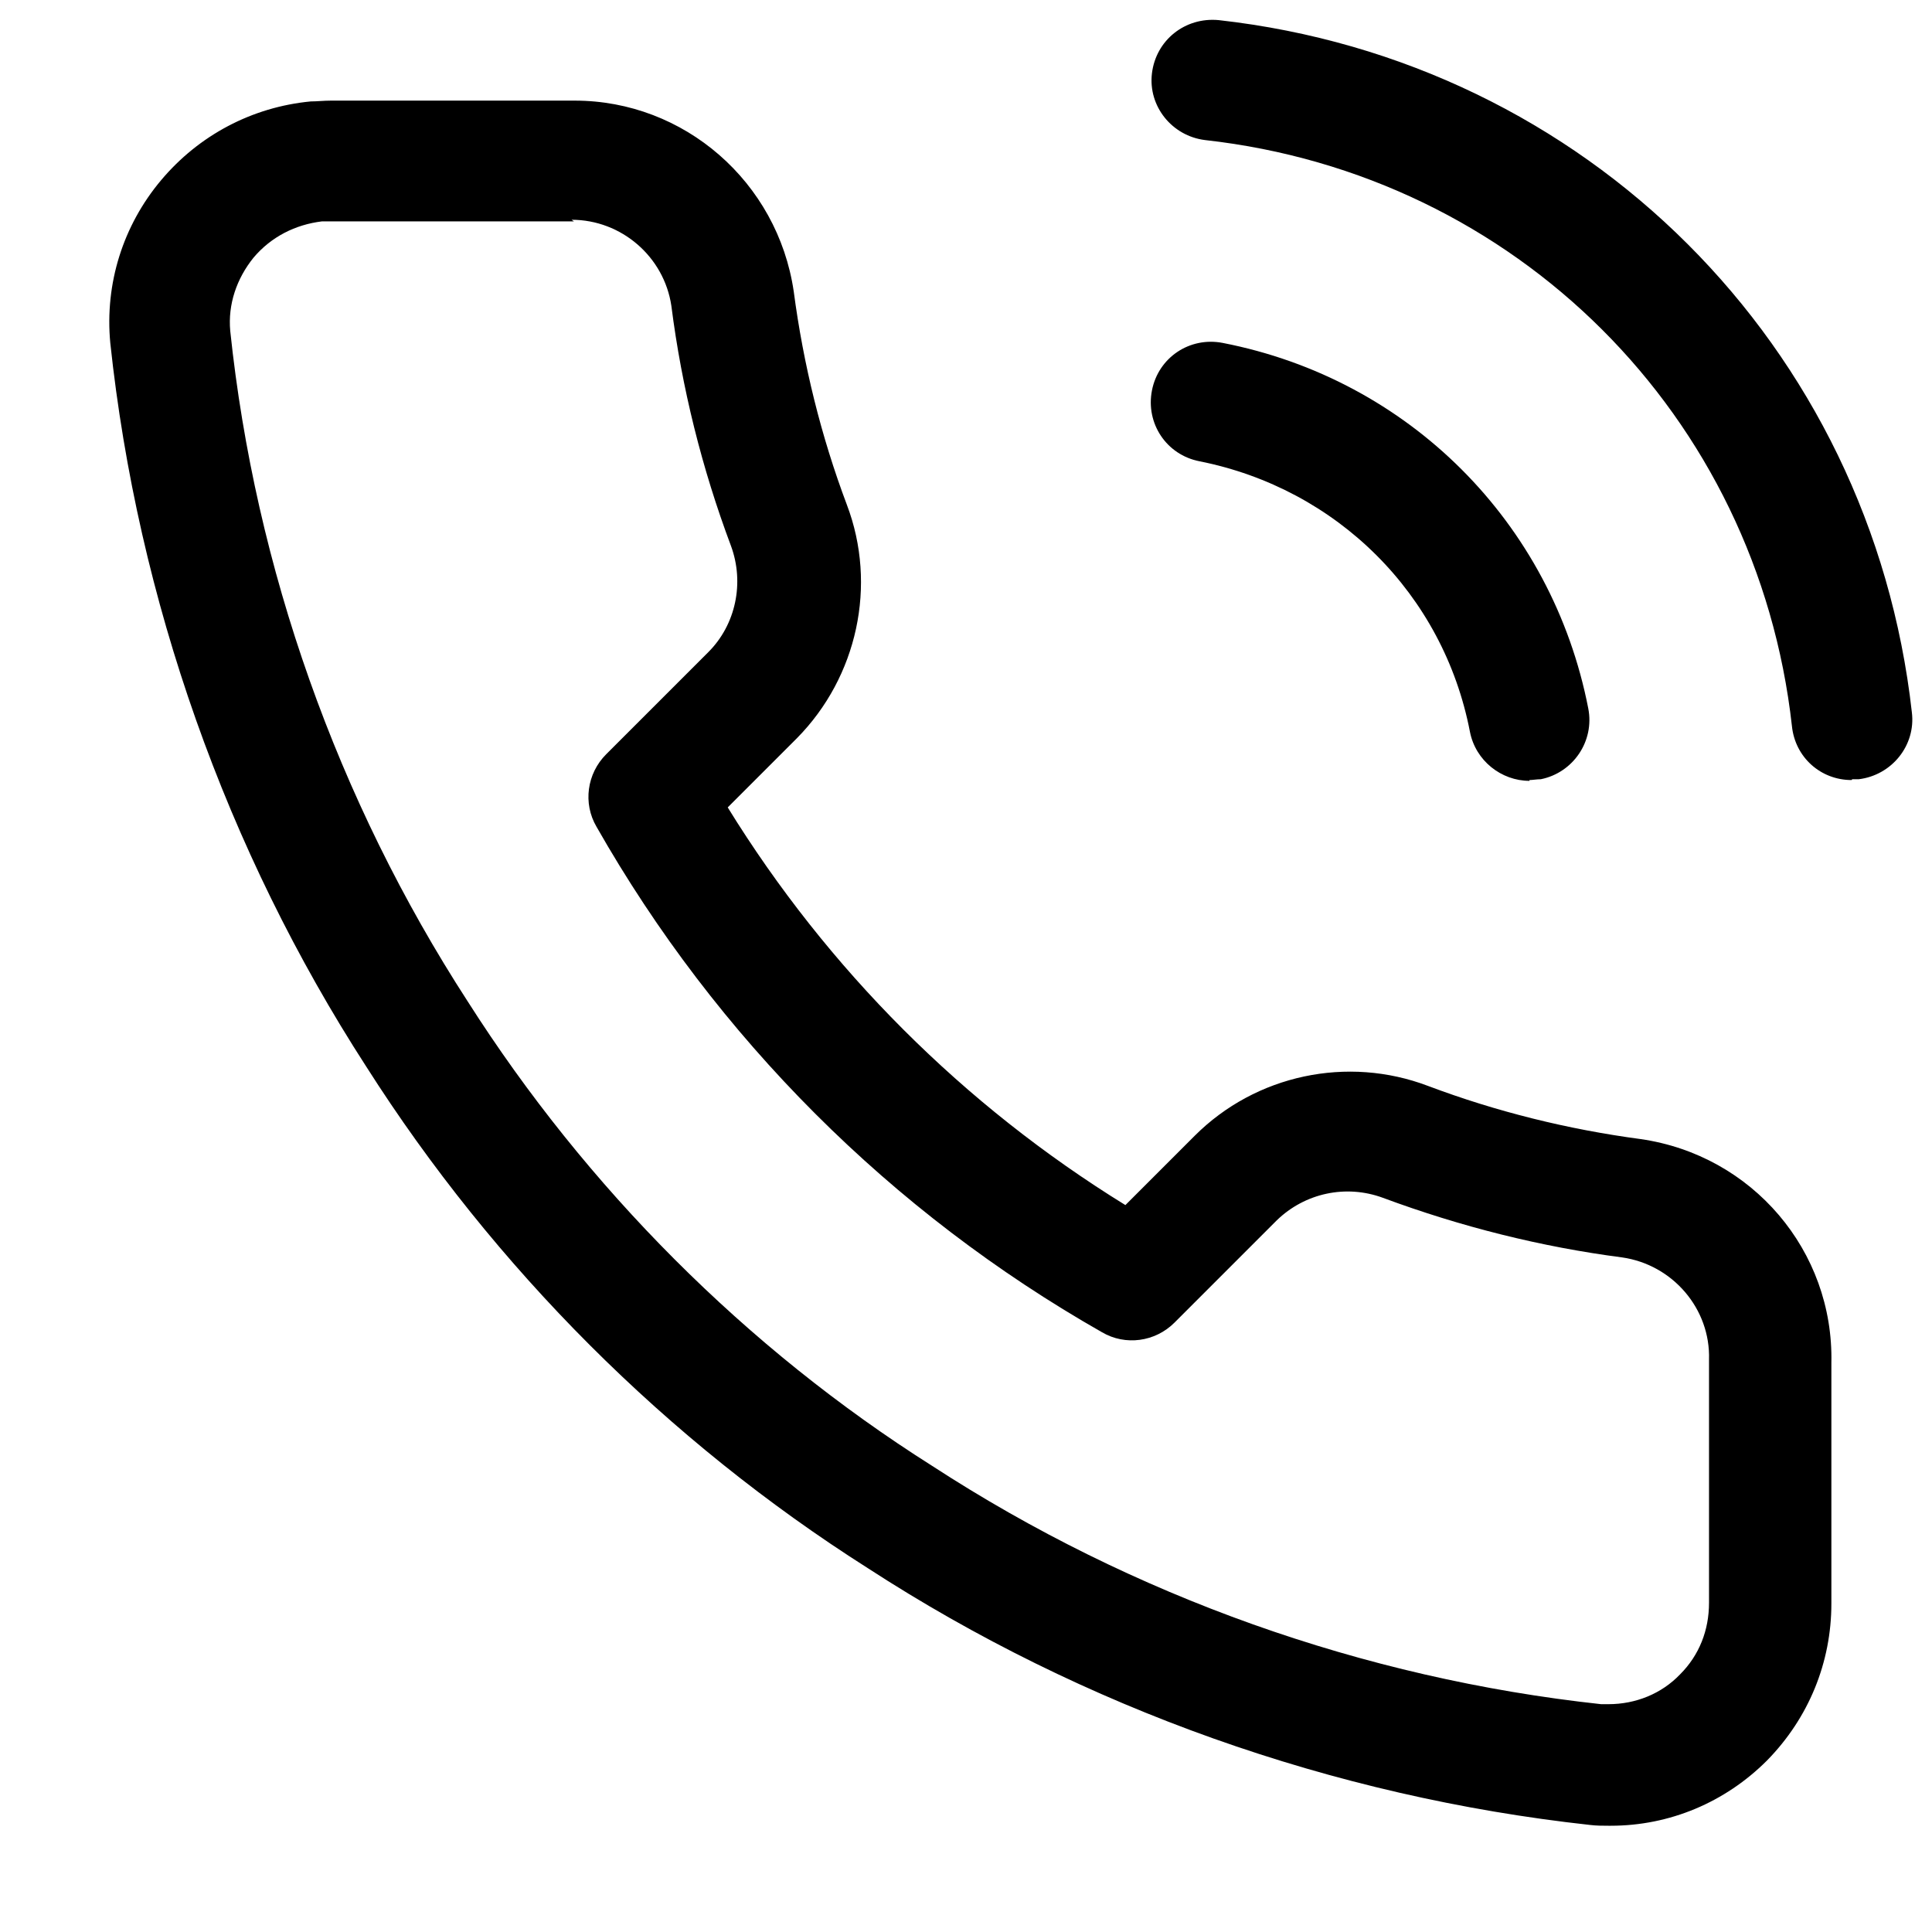
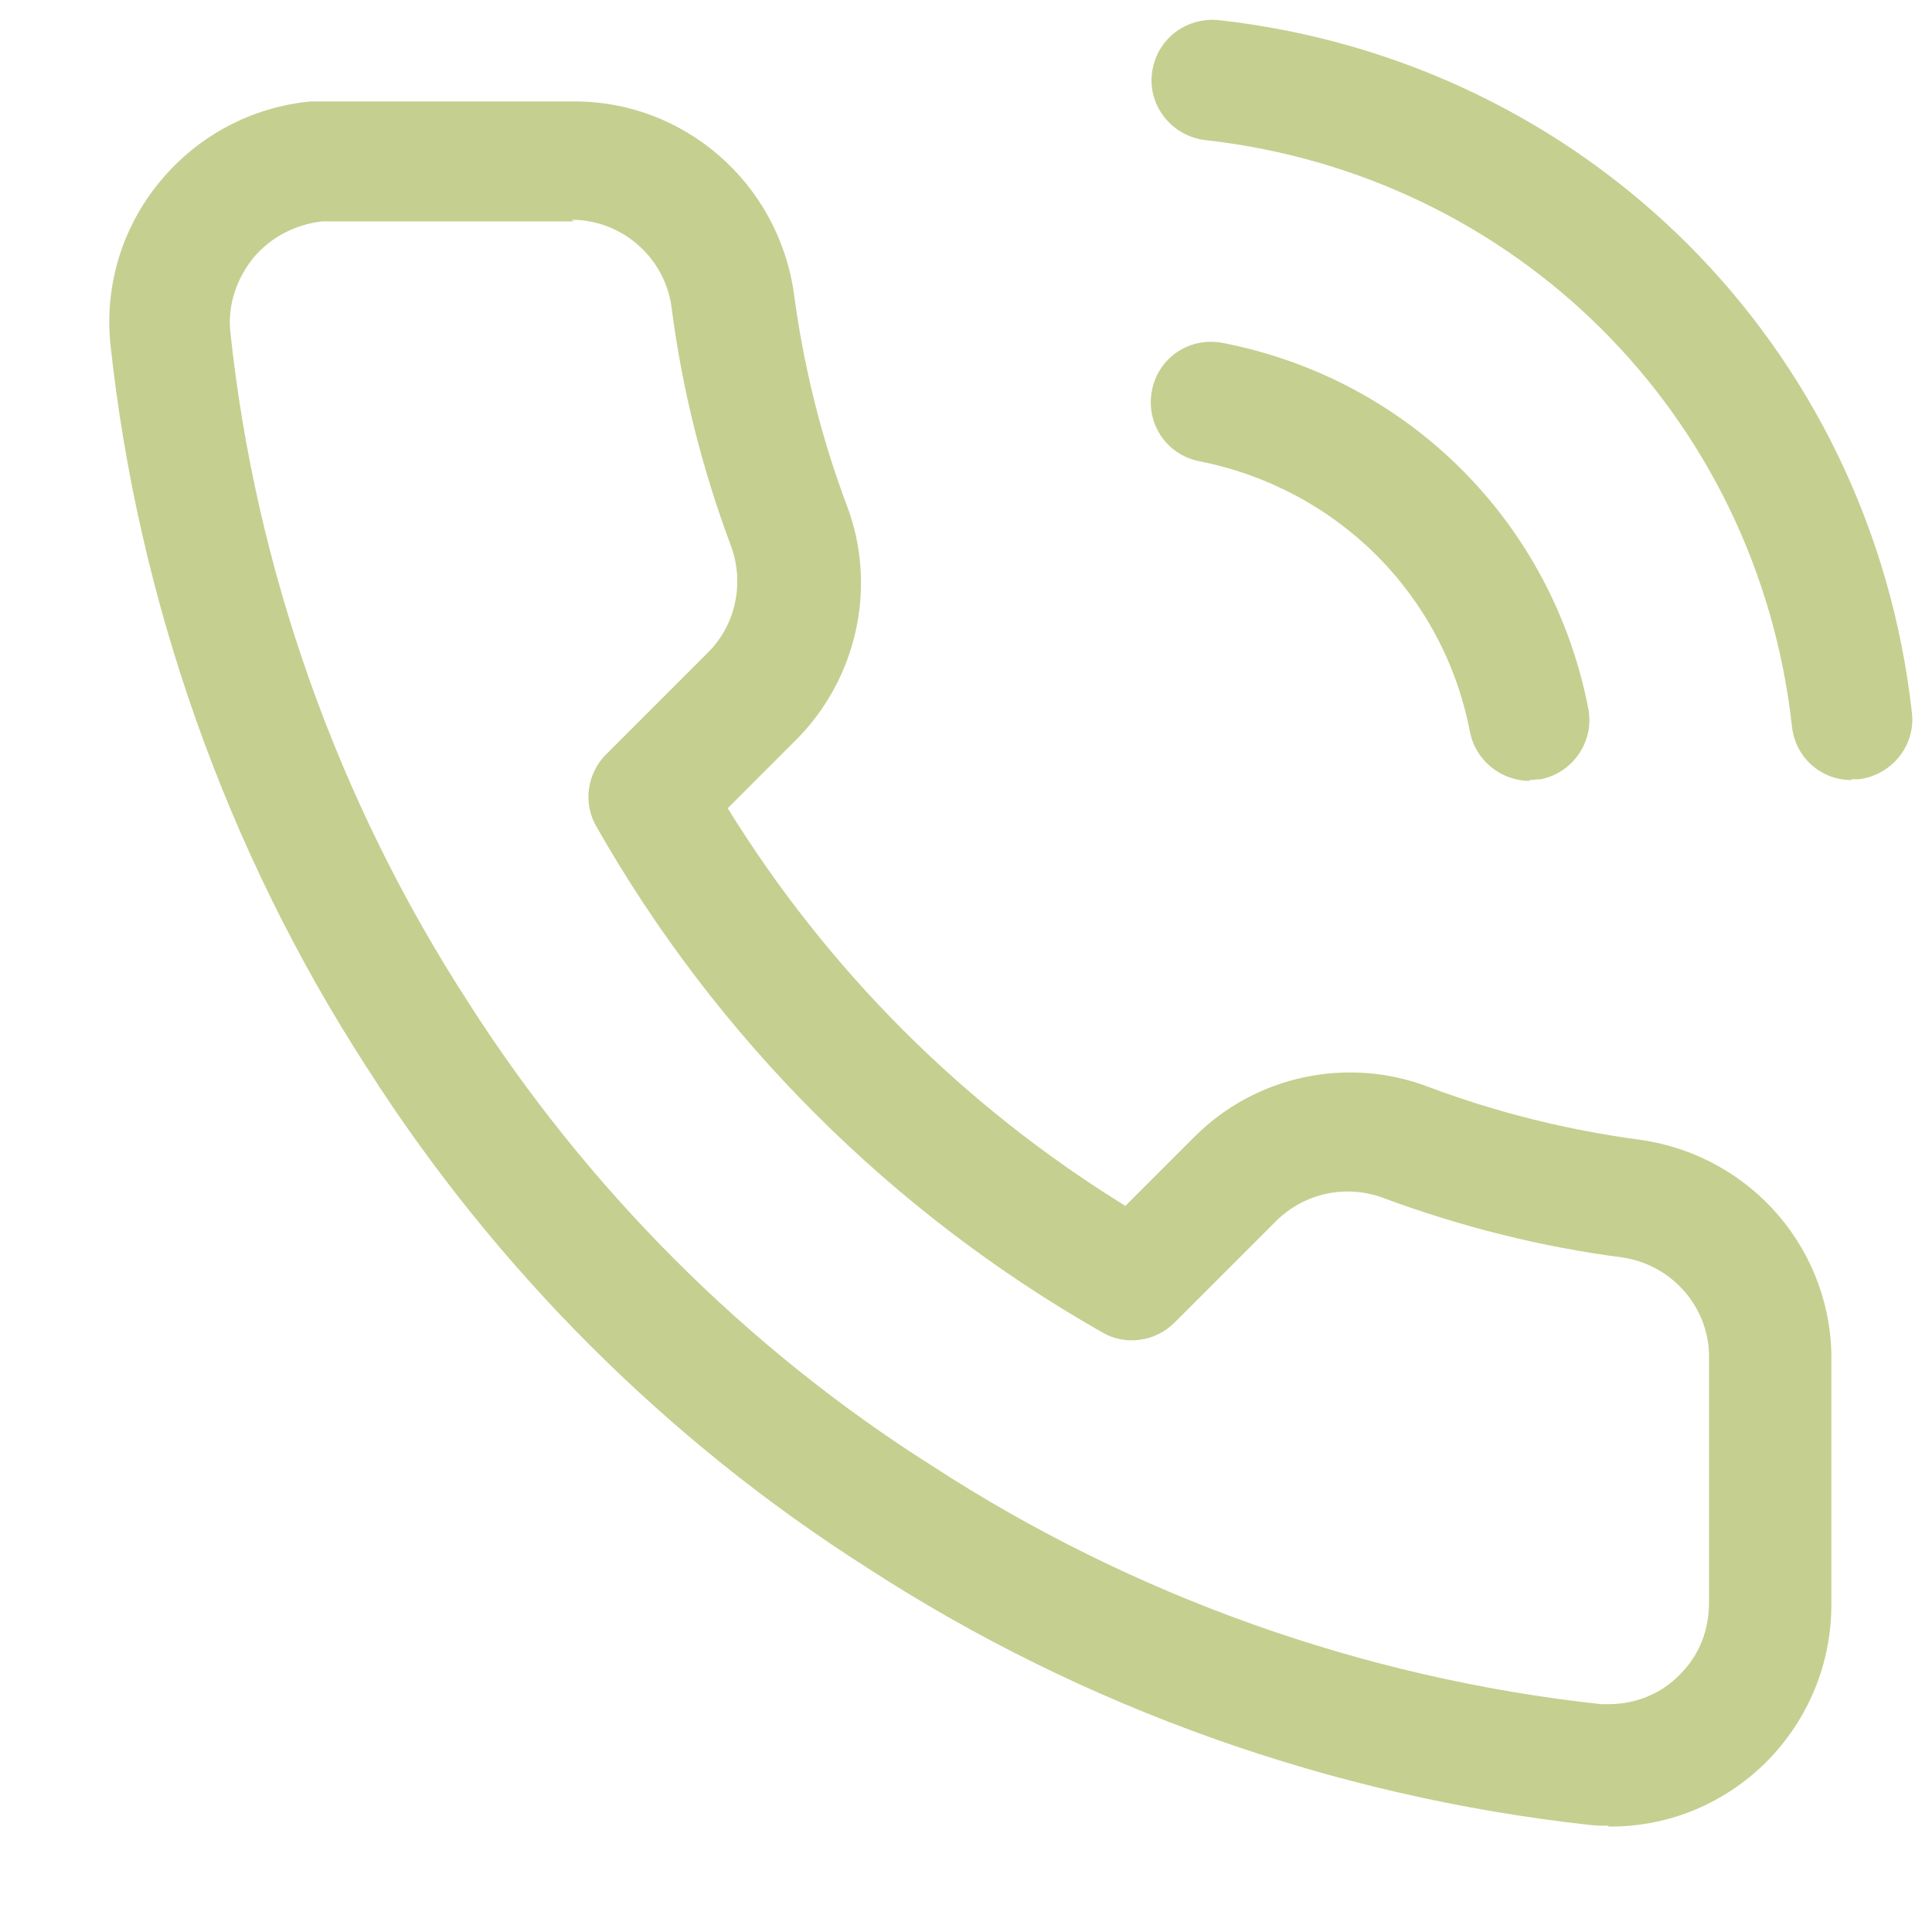
<svg xmlns="http://www.w3.org/2000/svg" id="Calque_1" version="1.1" viewBox="0 0 24 24">
-   <path d="M19.98,22.68c-.07,0-.15,0-.23-.01-3.19-.35-6.29-1.45-8.97-3.19-2.49-1.58-4.64-3.73-6.23-6.23-1.74-2.69-2.84-5.8-3.18-8.99-.07-.74.16-1.46.63-2.02.47-.56,1.13-.91,1.86-.98.08,0,.16-.01.25-.01h3.03c1.36,0,2.52,1.01,2.72,2.37.12.91.34,1.8.66,2.65.38,1,.13,2.14-.62,2.9l-.86.86c1.24,2.01,2.93,3.7,4.94,4.94l.86-.86c.76-.76,1.9-1,2.9-.62.85.32,1.74.54,2.64.66,1.39.2,2.4,1.39,2.37,2.78v2.99c0,.73-.28,1.42-.8,1.95-.52.52-1.21.81-1.94.81h-.03ZM7.13,2.75h-3.13c-.33.04-.63.19-.85.45-.21.26-.32.58-.29.91.31,2.95,1.33,5.83,2.95,8.33,1.47,2.31,3.46,4.31,5.77,5.77,2.49,1.62,5.36,2.64,8.31,2.96.02,0,.06,0,.09,0,.34,0,.66-.13.89-.37.24-.24.36-.55.36-.89v-3.02c.02-.63-.45-1.18-1.08-1.27-1-.13-2-.38-2.97-.74-.46-.17-.97-.06-1.32.28l-1.27,1.27c-.24.24-.61.29-.9.12-2.62-1.49-4.79-3.66-6.28-6.28-.17-.29-.12-.66.12-.9l1.27-1.27c.34-.34.45-.86.28-1.32-.36-.96-.61-1.96-.74-2.98-.09-.61-.62-1.07-1.24-1.07ZM19,9.7c-.35,0-.67-.25-.74-.61-.33-1.71-1.65-3.02-3.36-3.36-.41-.08-.67-.47-.59-.88.08-.41.47-.67.88-.59,2.31.45,4.09,2.23,4.54,4.54.08.41-.19.8-.59.88-.05,0-.1.01-.14.01ZM23,9.69c-.38,0-.7-.28-.74-.67-.43-3.86-3.43-6.85-7.29-7.28-.41-.05-.71-.42-.66-.83.05-.41.41-.7.83-.66,4.56.51,8.1,4.04,8.61,8.6.05.41-.25.78-.66.83-.03,0-.06,0-.08,0Z" />
+   <defs>
+     <style>
+       .st0 {
+         fill: #c5cf90;
+       }
+     </style>
+   </defs>
+   <path class="st0" d="M19.98,22.68c-.07,0-.15,0-.23-.01-3.19-.35-6.29-1.45-8.97-3.19-2.49-1.58-4.64-3.73-6.23-6.23-1.74-2.69-2.84-5.8-3.18-8.99-.07-.74.16-1.46.63-2.02.47-.56,1.13-.91,1.86-.98.08,0,.16,0,.25,0h3.03c1.36,0,2.52,1.01,2.72,2.37.12.91.34,1.8.66,2.65.38,1,.13,2.14-.62,2.9l-.86.86c1.24,2.01,2.93,3.7,4.94,4.94l.86-.86c.76-.76,1.9-1,2.9-.62.85.32,1.74.54,2.64.66,1.39.2,2.4,1.39,2.37,2.78v2.99c0,.73-.28,1.42-.8,1.95-.52.52-1.21.81-1.94.81h-.03ZM7.13,2.75h-3.13c-.33.04-.63.19-.85.45-.21.26-.32.58-.29.91.31,2.95,1.33,5.83,2.95,8.33,1.47,2.31,3.46,4.31,5.77,5.77,2.49,1.62,5.36,2.64,8.31,2.96h.09c.34,0,.66-.13.89-.37.24-.24.36-.55.36-.89v-3.02c.02-.63-.45-1.18-1.08-1.27-1-.13-2-.38-2.97-.74-.46-.17-.97-.06-1.32.28l-1.27,1.27c-.24.24-.61.29-.9.12-2.62-1.49-4.79-3.66-6.28-6.28-.17-.29-.12-.66.12-.9l1.27-1.27c.34-.34.45-.86.28-1.32-.36-.96-.61-1.96-.74-2.98-.09-.61-.62-1.07-1.24-1.07l.03.02ZM19,9.7c-.35,0-.67-.25-.74-.61-.33-1.71-1.65-3.02-3.36-3.36-.41-.08-.67-.47-.59-.88.08-.41.47-.67.88-.59,2.31.45,4.09,2.23,4.54,4.54.08.41-.19.8-.59.88-.05,0-.1.01-.14.01h0ZM23,9.69c-.38,0-.7-.28-.74-.67-.43-3.86-3.43-6.85-7.29-7.28-.41-.05-.71-.42-.66-.83.05-.41.41-.7.83-.66,4.56.51,8.1,4.04,8.61,8.6.05.41-.25.78-.66.83h-.09Z" />
</svg>
